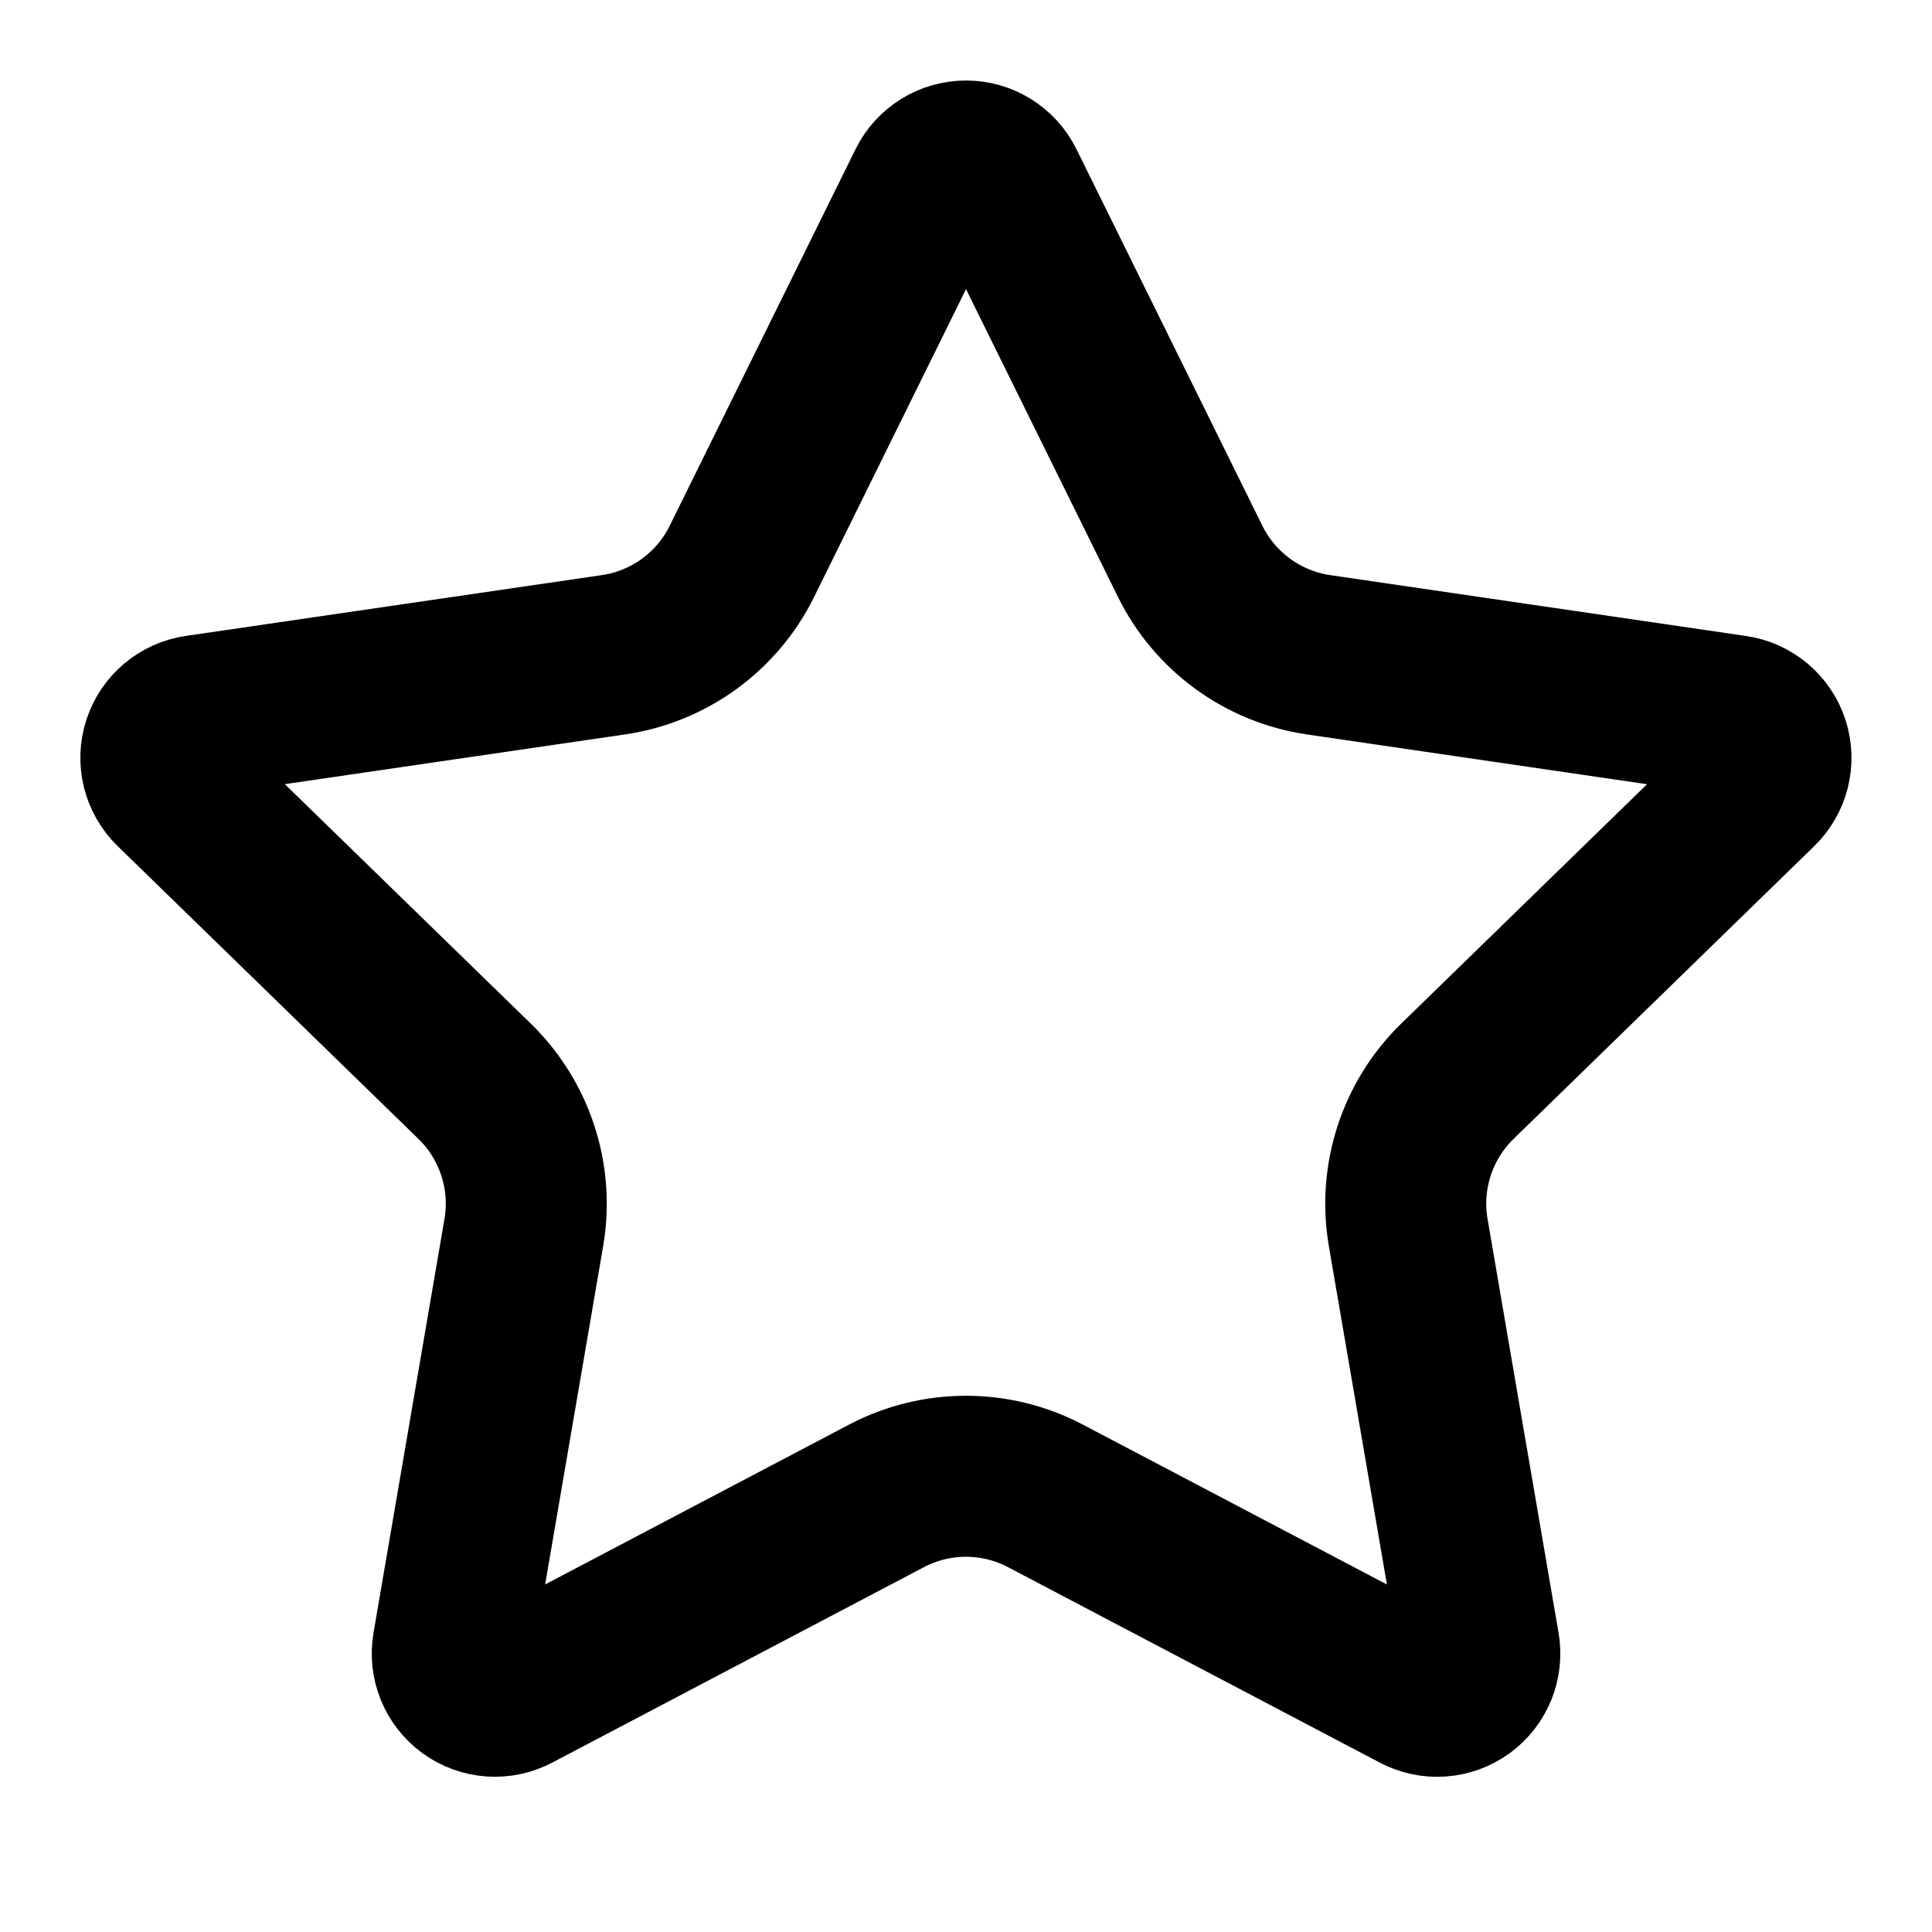
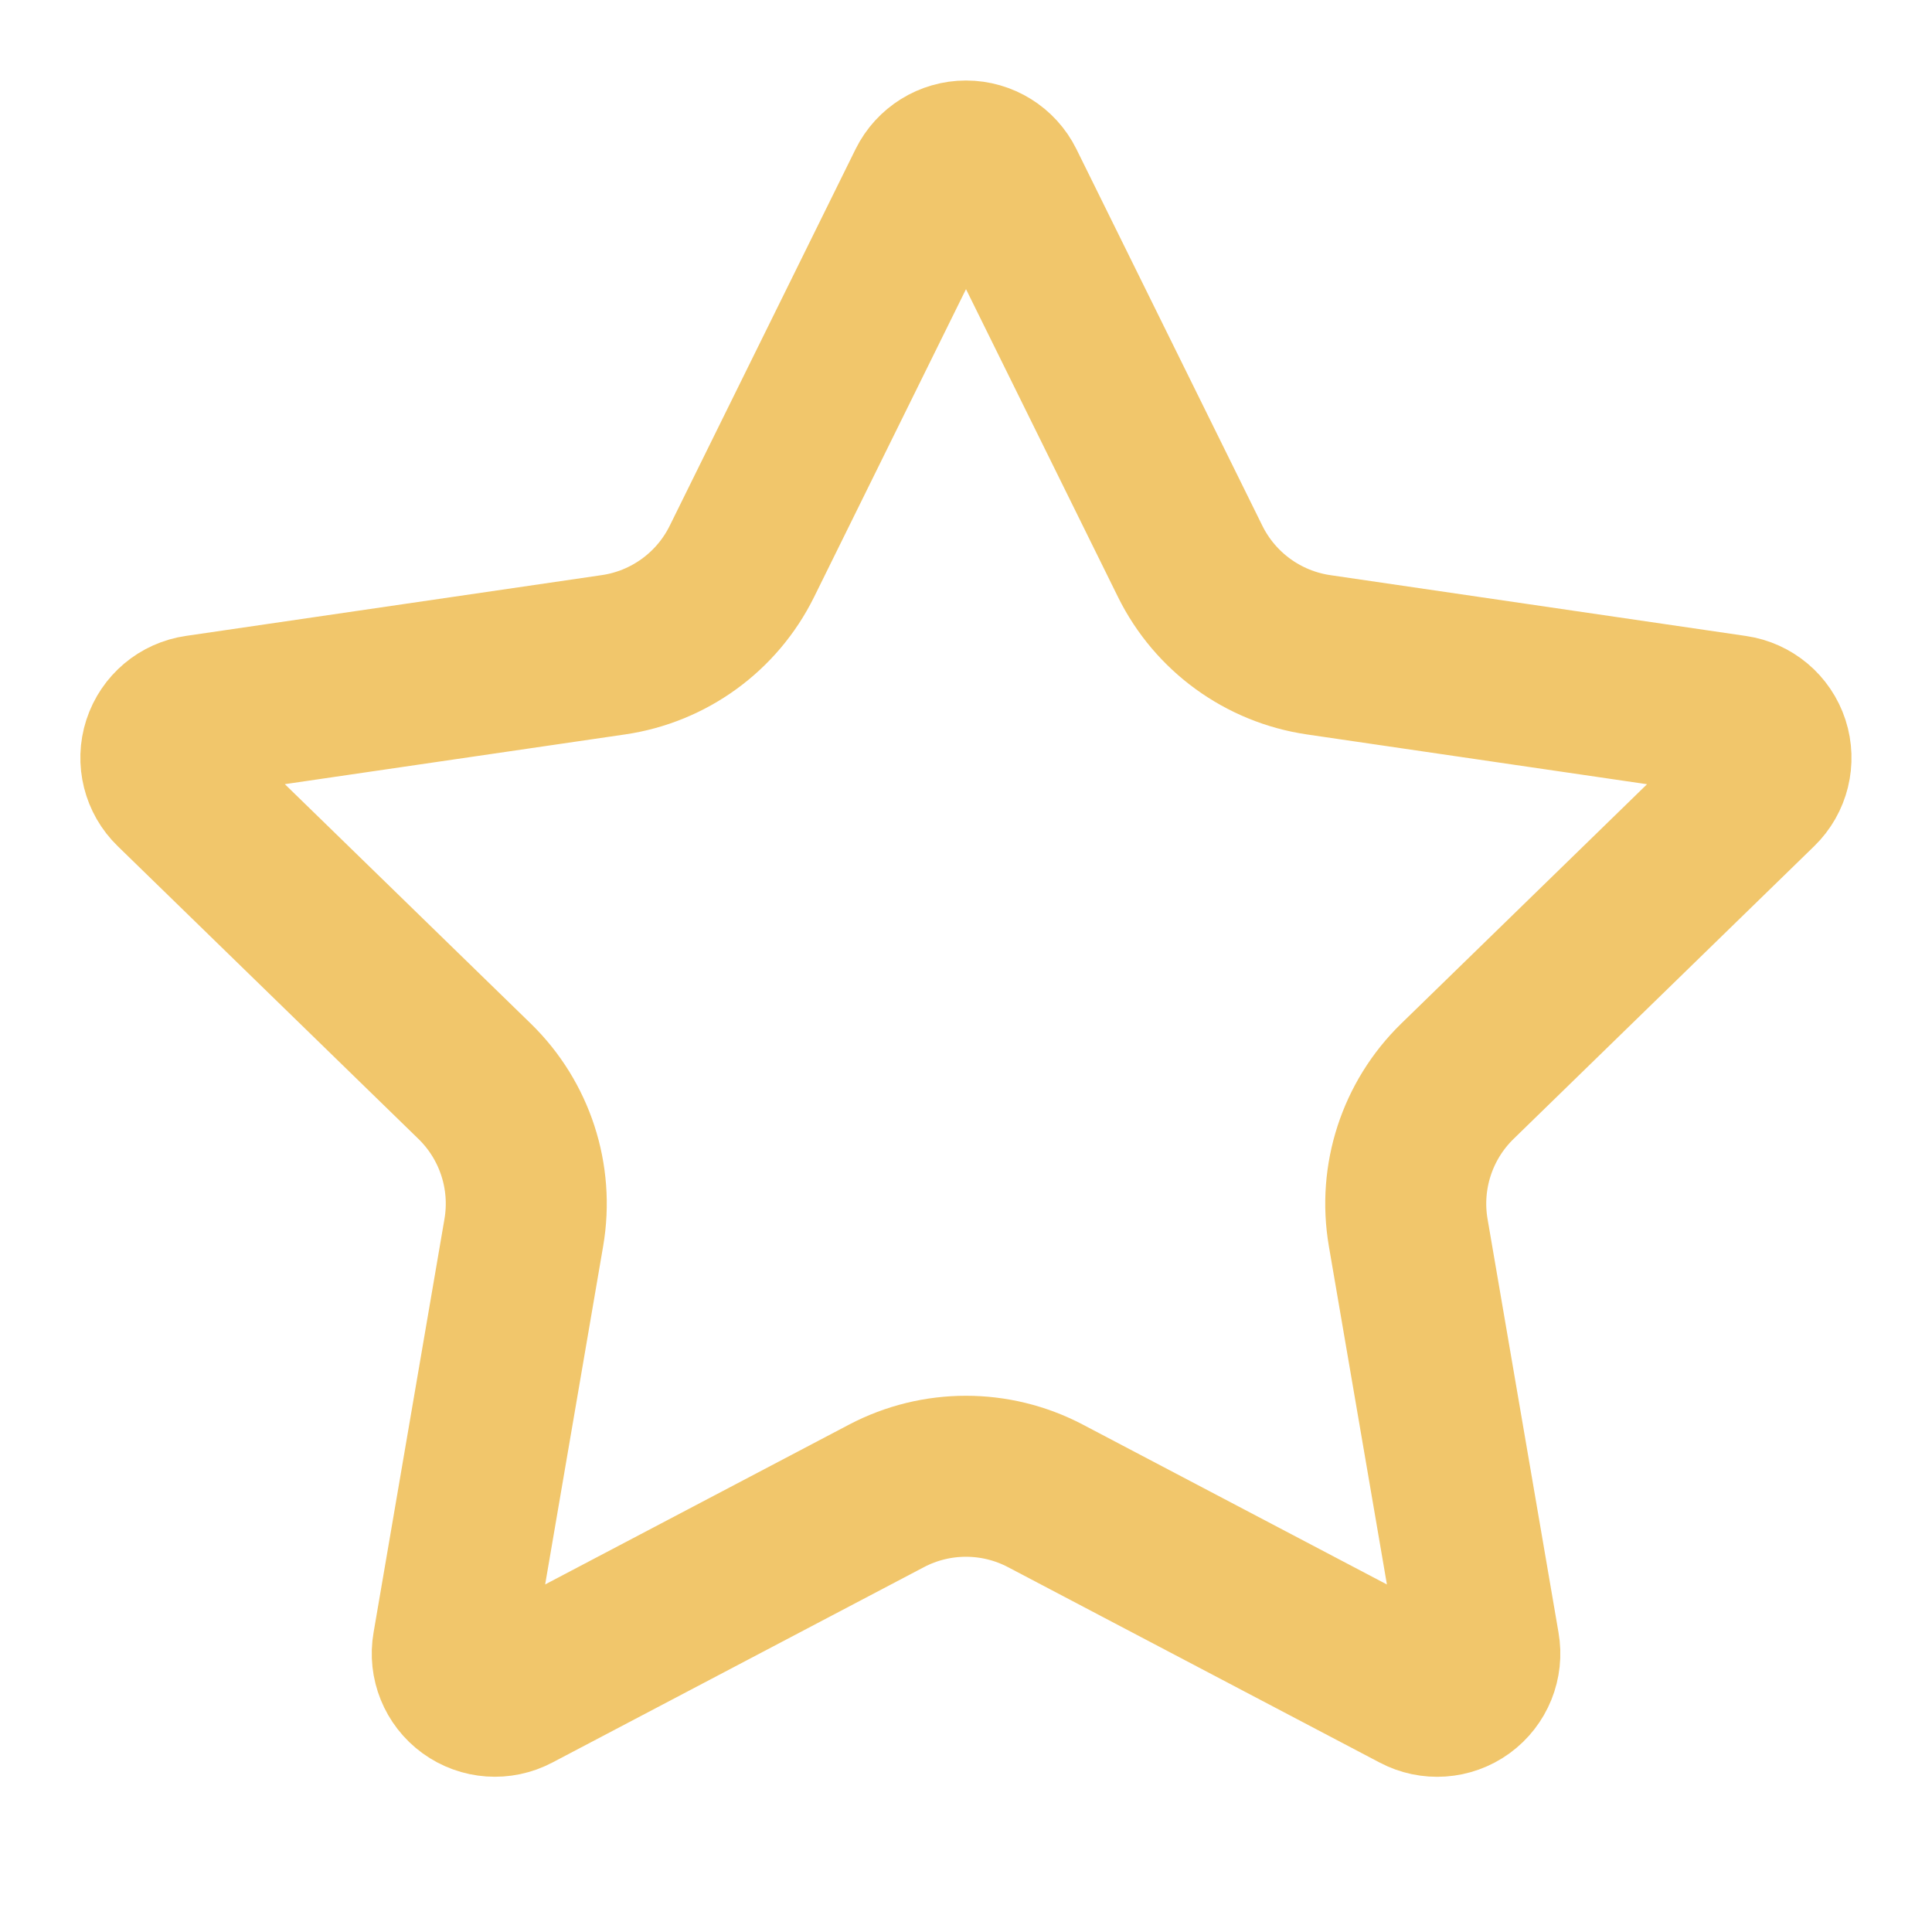
- <svg xmlns="http://www.w3.org/2000/svg" width="24" height="24" viewBox="0 0 24 24" fill="none" stroke="currentColor" stroke-width="2" stroke-linecap="round" stroke-linejoin="round" class="lucide lucide-star preview-icon">
+ <svg xmlns="http://www.w3.org/2000/svg" width="24" height="24" viewBox="0 0 24 24" fill="none" stroke="#F1C66B" stroke-width="2" stroke-linecap="round" stroke-linejoin="round" class="lucide lucide-star preview-icon">
  <path d="M11.525 2.295a.53.53 0 0 1 .95 0l2.31 4.679a2.123 2.123 0 0 0 1.595 1.16l5.166.756a.53.53 0 0 1 .294.904l-3.736 3.638a2.123 2.123 0 0 0-.611 1.878l.882 5.14a.53.53 0 0 1-.771.56l-4.618-2.428a2.122 2.122 0 0 0-1.973 0L6.396 21.01a.53.53 0 0 1-.77-.56l.881-5.139a2.122 2.122 0 0 0-.611-1.879L2.16 9.795a.53.53 0 0 1 .294-.906l5.165-.755a2.122 2.122 0 0 0 1.597-1.16z" />
</svg>
